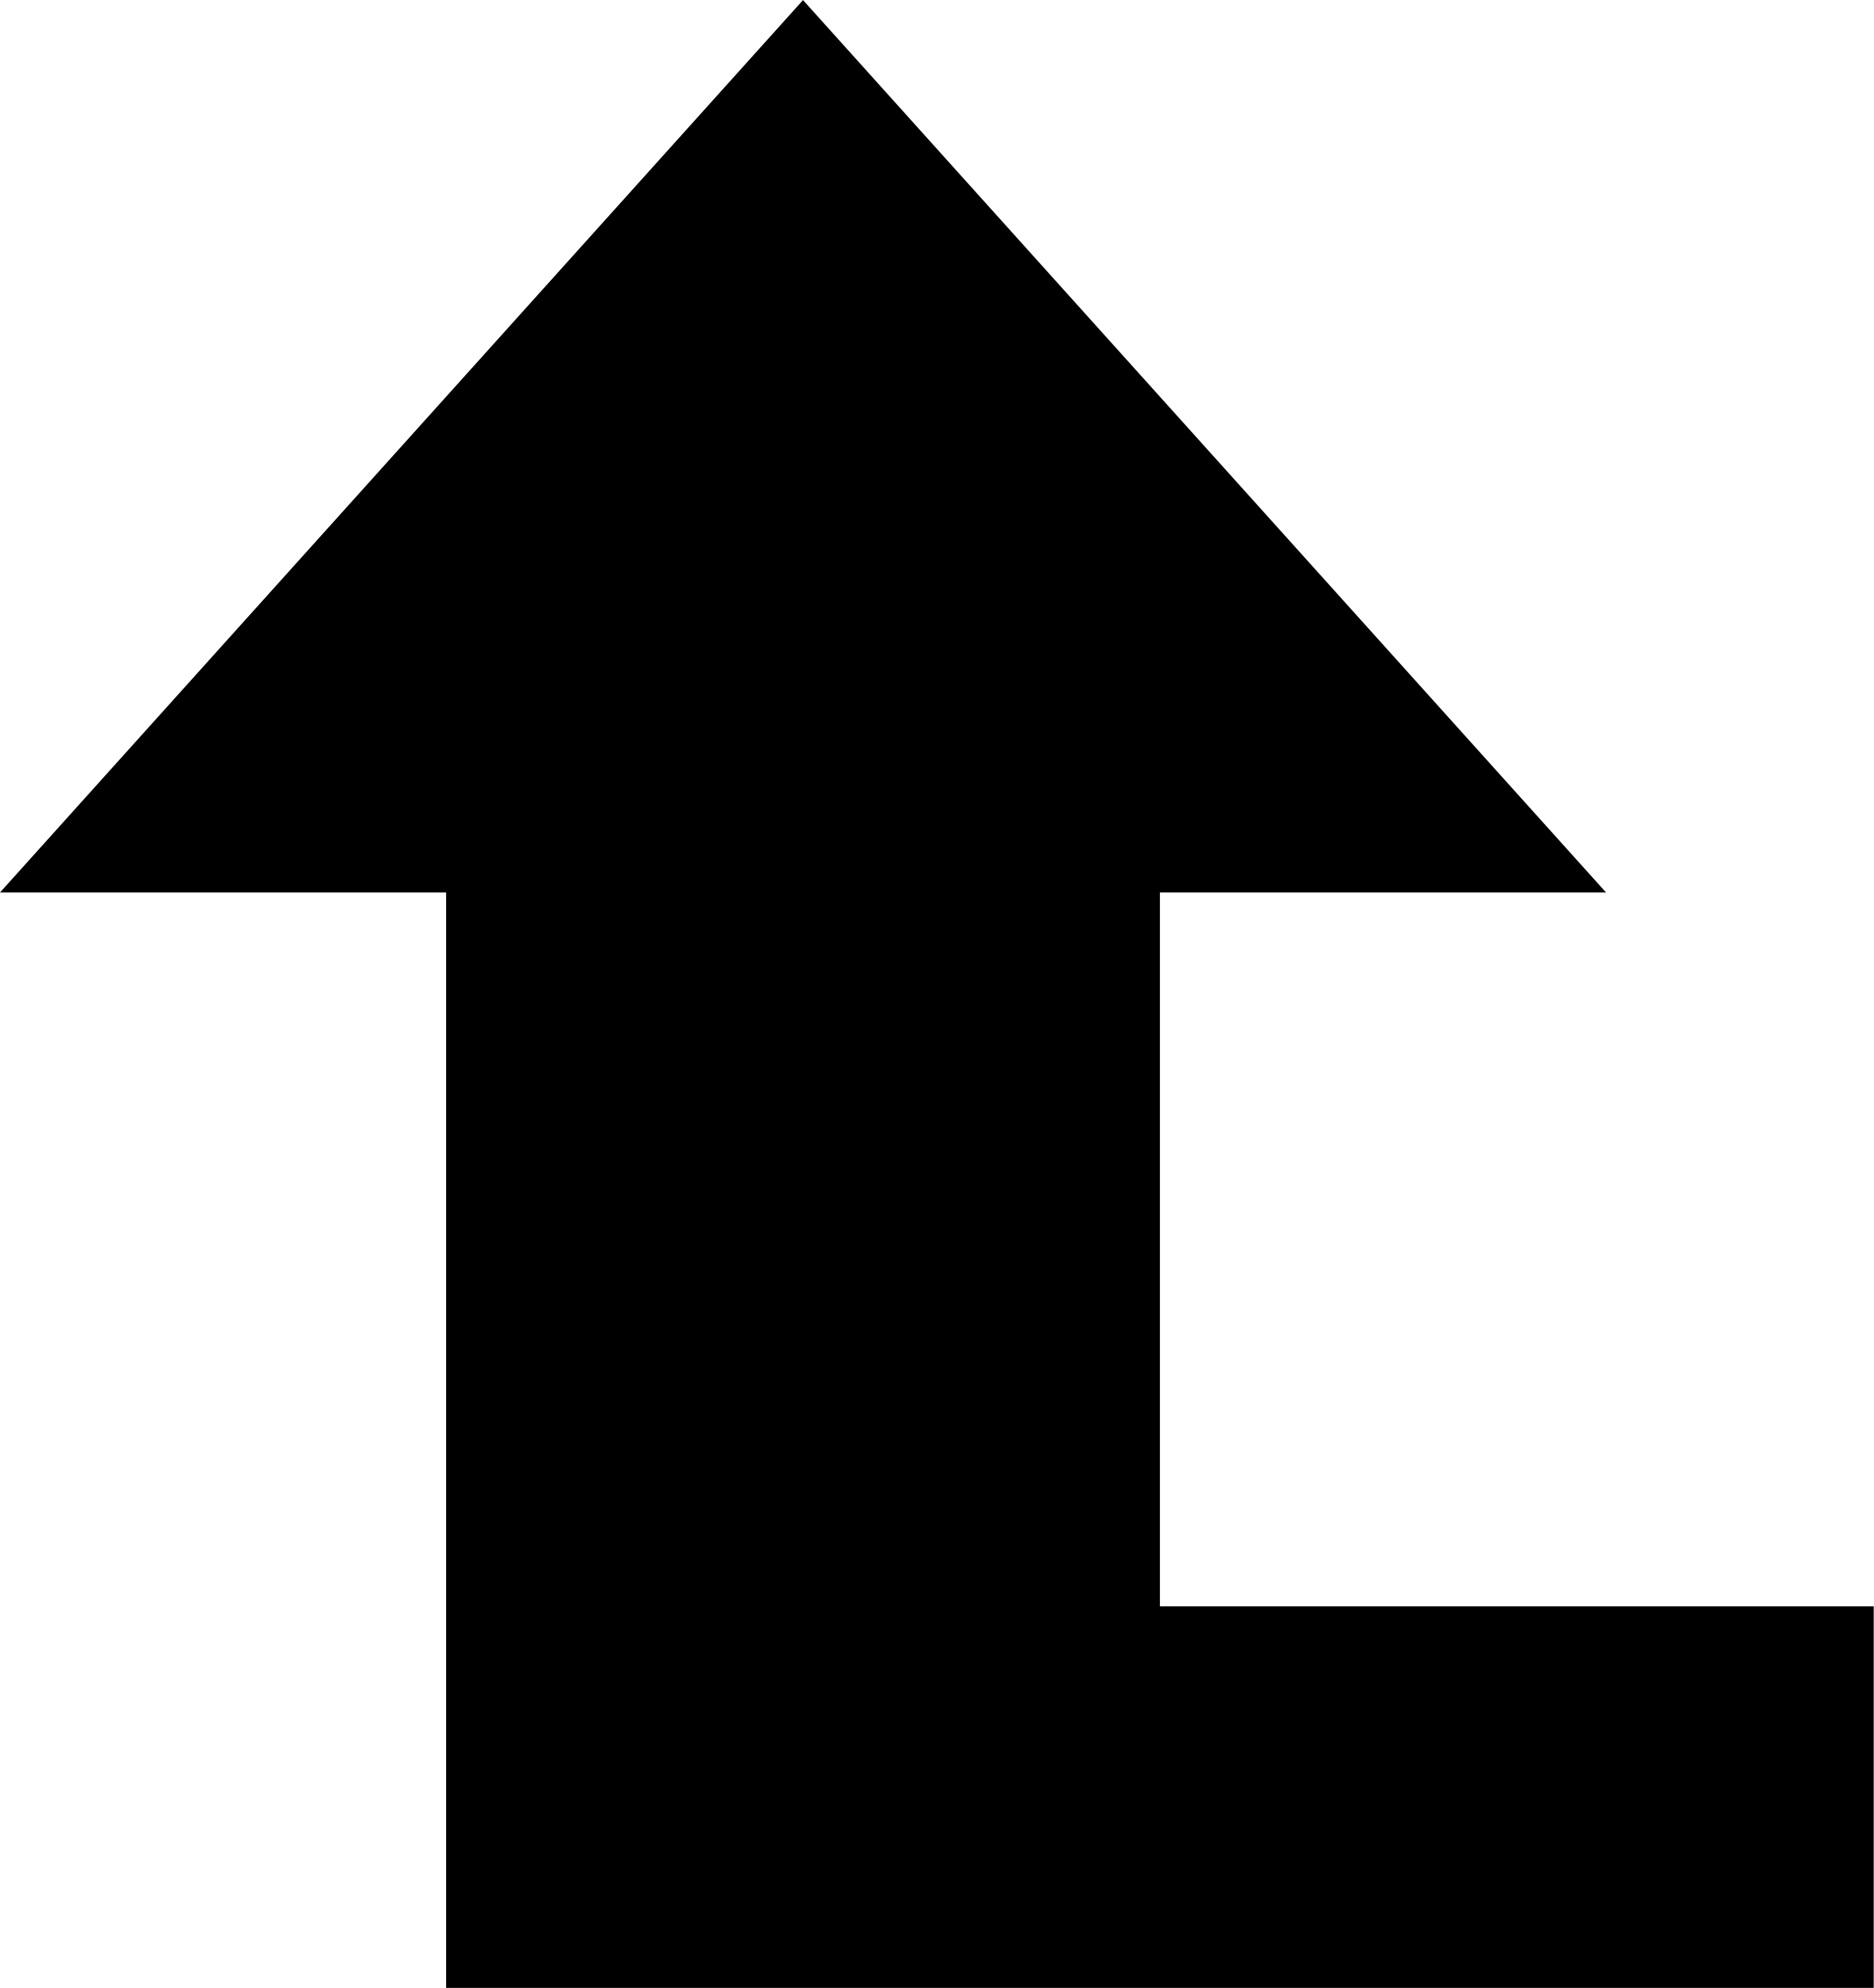
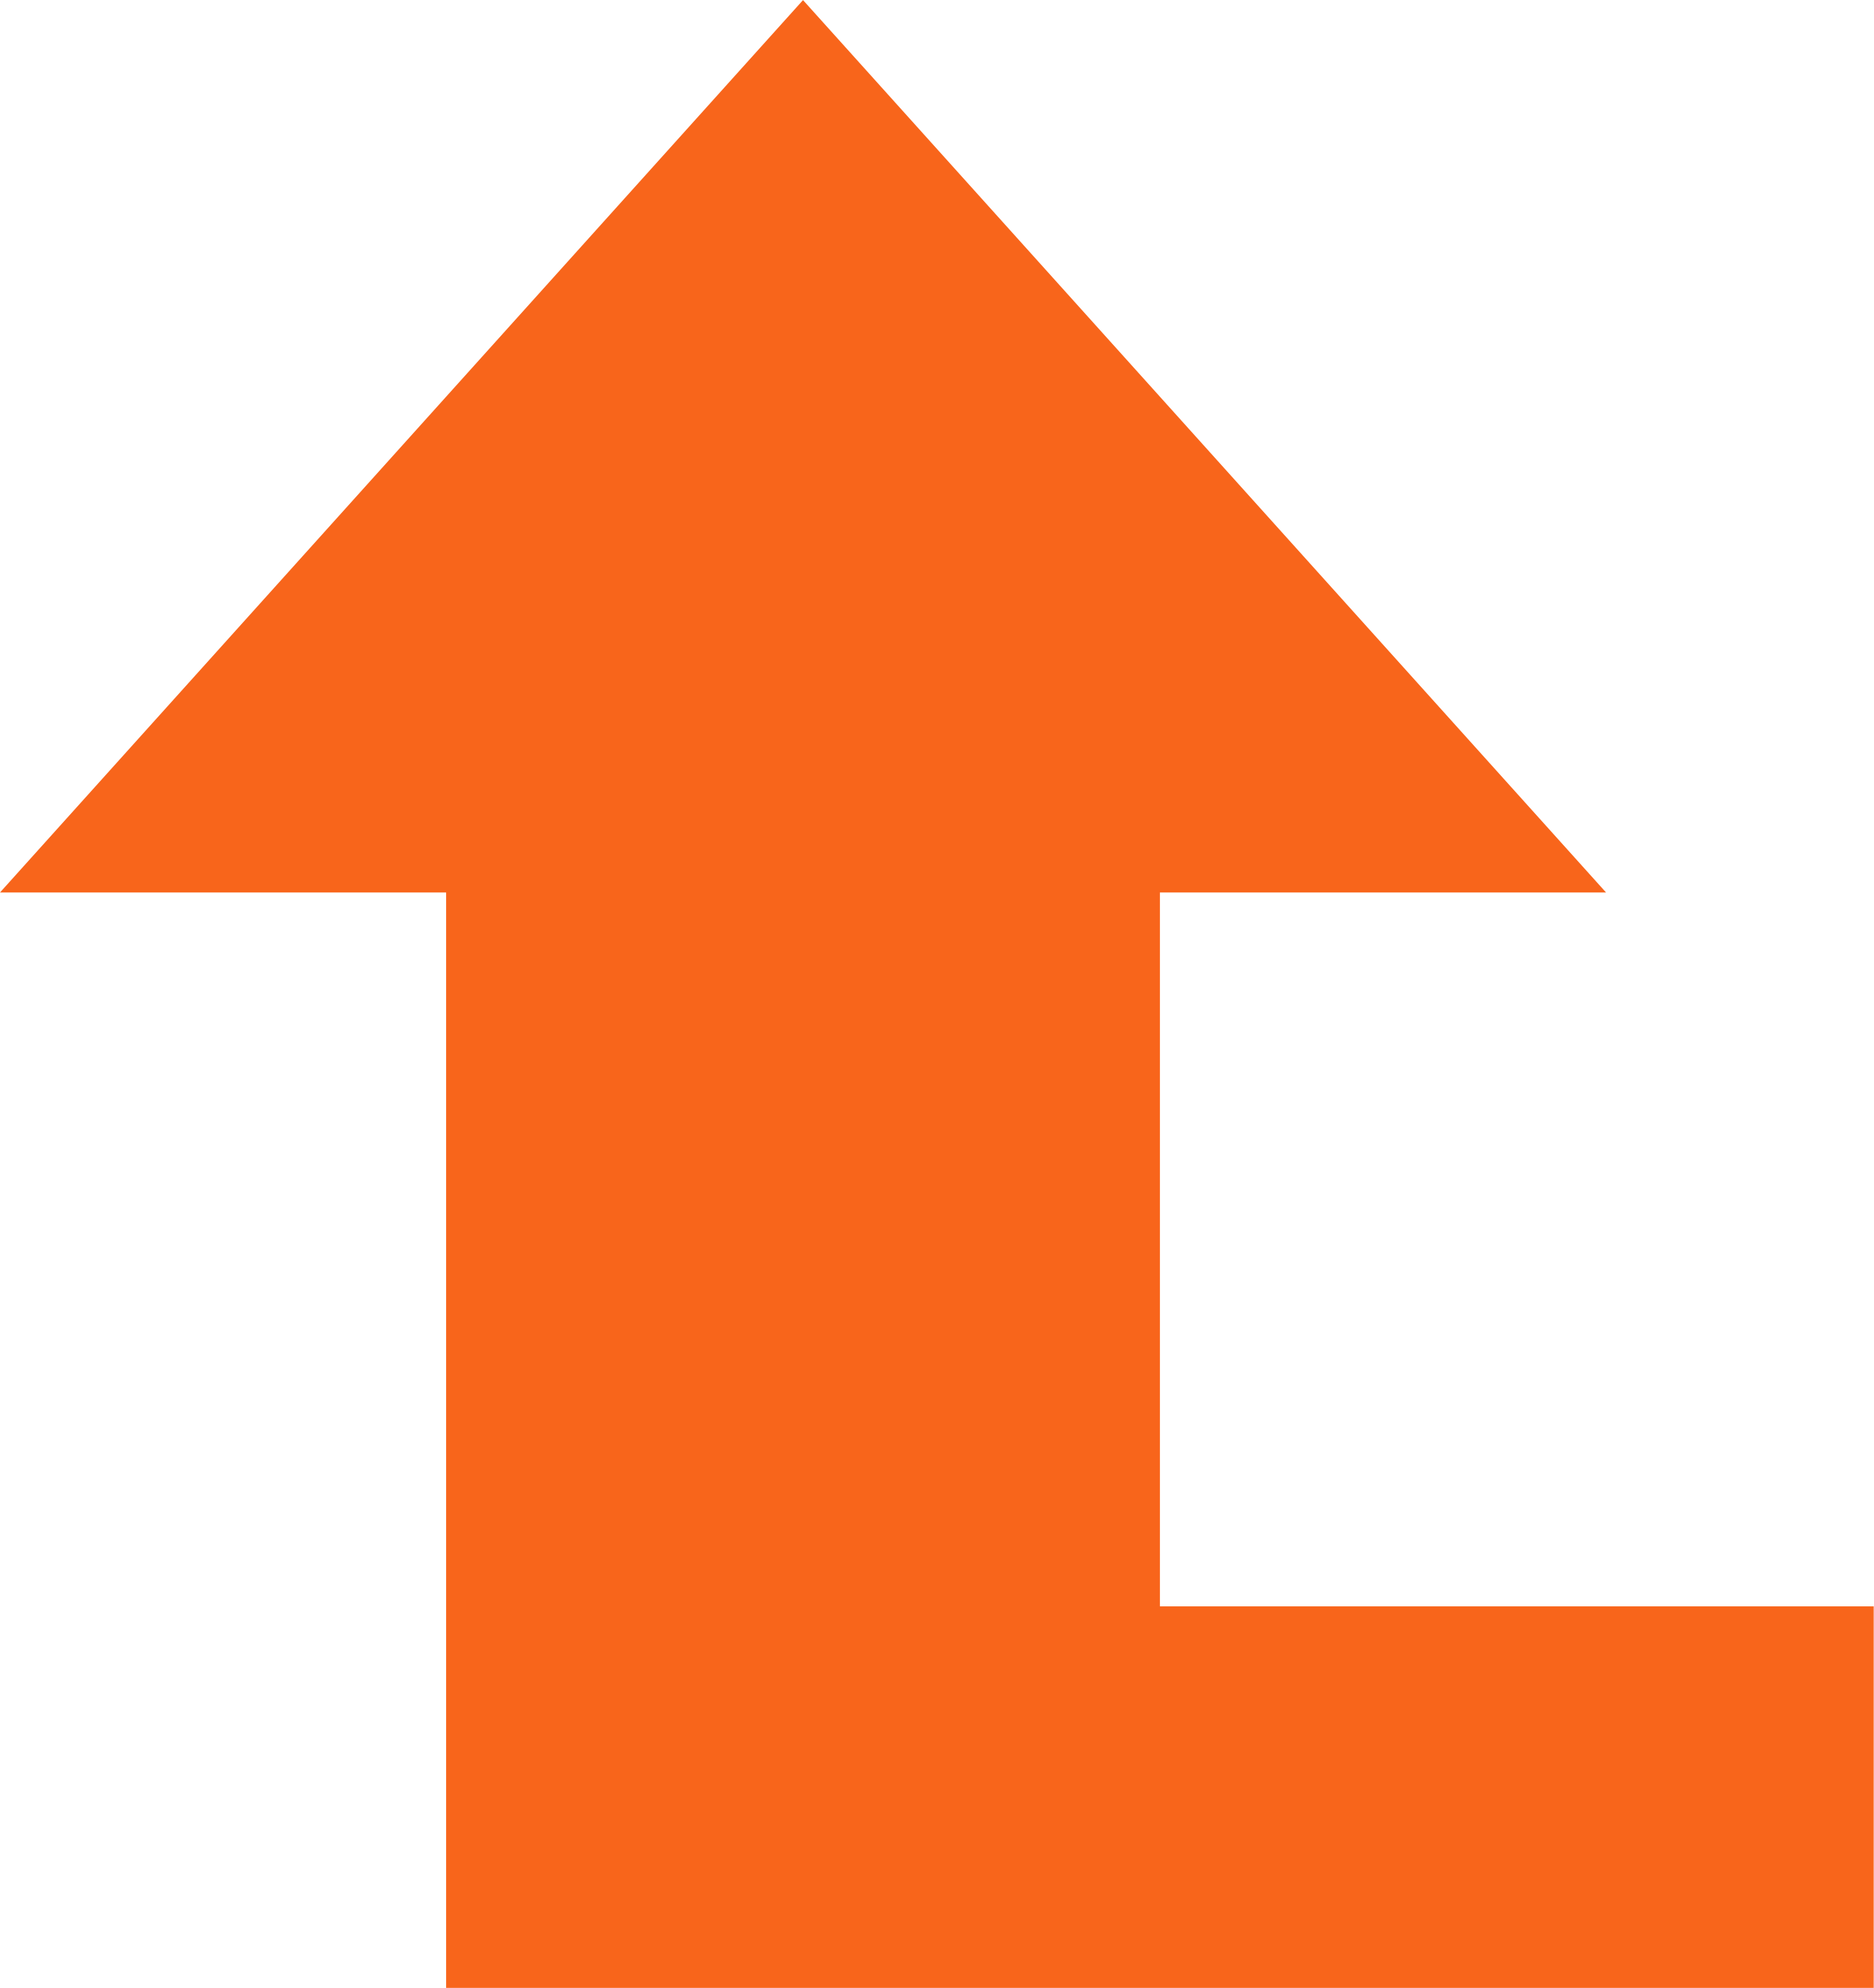
<svg xmlns="http://www.w3.org/2000/svg" xml:space="preserve" width="5.556mm" height="5.894mm" version="1.1" style="shape-rendering:geometricPrecision; text-rendering:geometricPrecision; image-rendering:optimizeQuality; fill-rule:evenodd; clip-rule:evenodd" viewBox="0 0 82.32 87.32">
  <defs>
    <style type="text/css">
   
-     .fil0 {fill:black}
+     .fil0 {fill:#f8651b}
   
  </style>
  </defs>
  <g id="Značky_x0020_a_x0020_spadávky">
    <polygon id="iconmonstr-upload-2.svg" class="fil0" points="82.32,70.56 50.96,70.56 50.96,39.2 70.56,39.2 35.28,0 -0,39.2 19.6,39.2 19.6,87.32 82.32,87.32 " />
  </g>
</svg>
